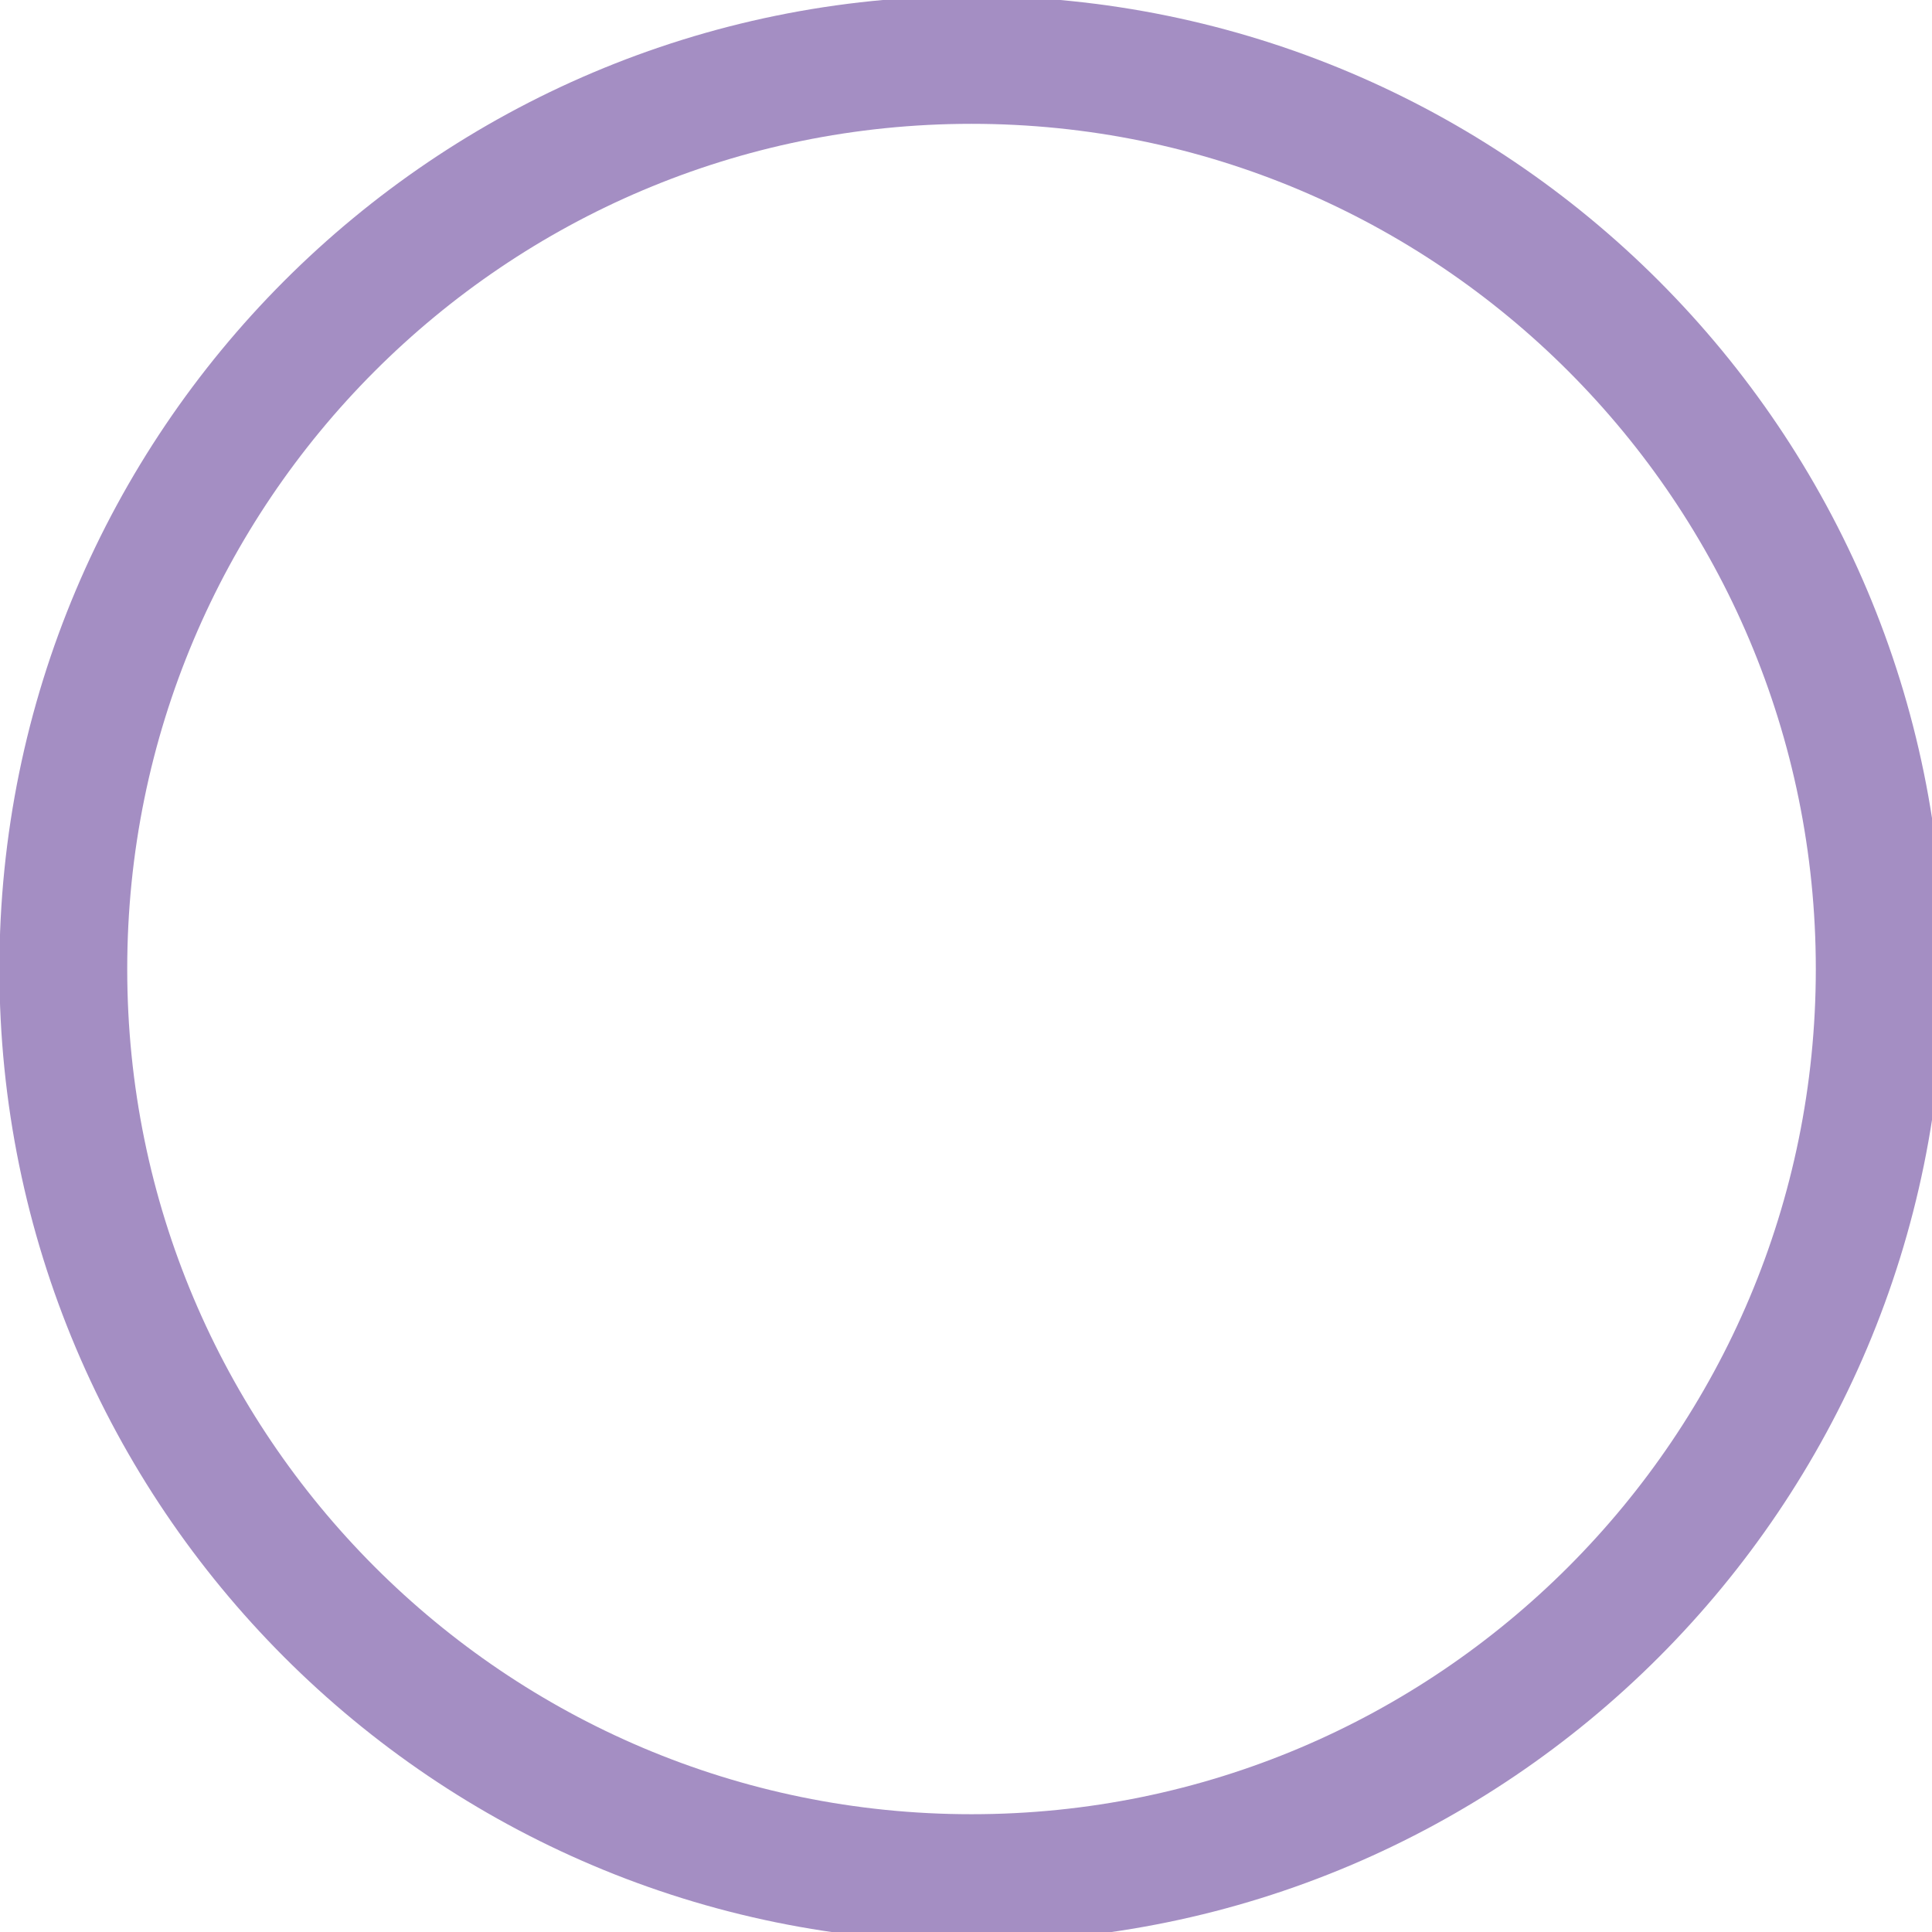
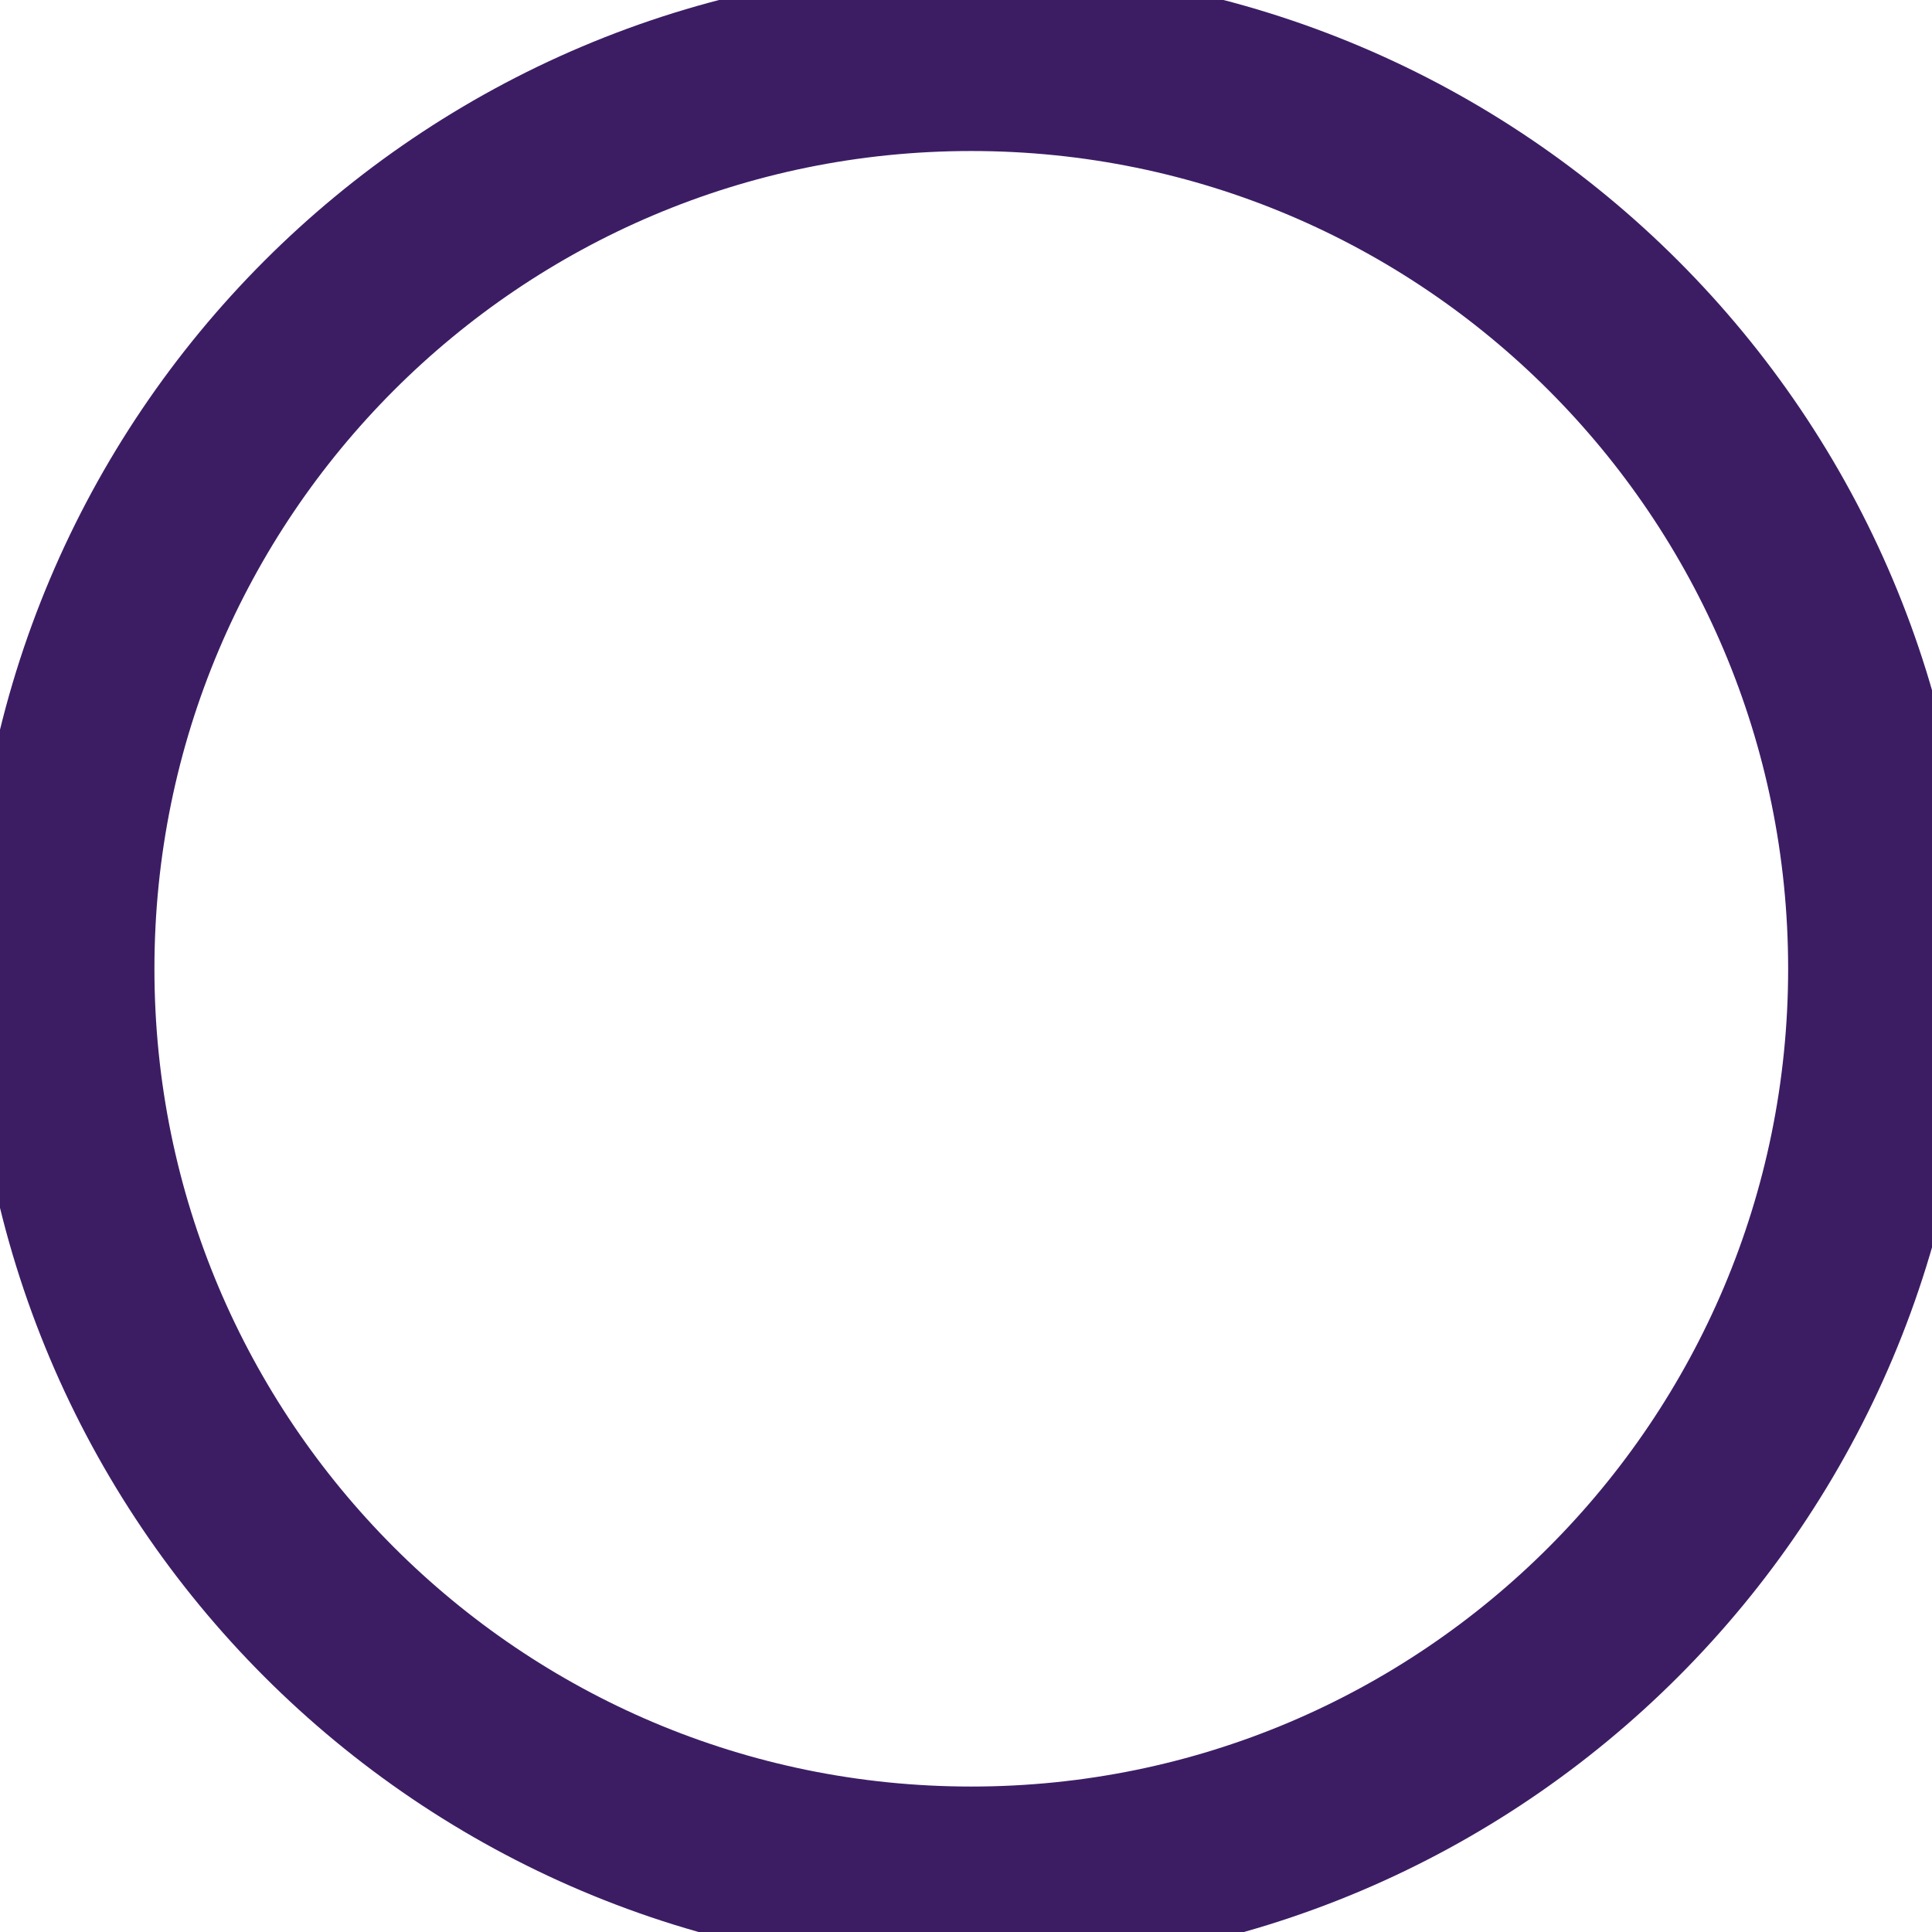
<svg xmlns="http://www.w3.org/2000/svg" width="1000" height="1000" viewBox="0 0 1000 1000" id="svg2" version="1.1">
  <defs id="defs4" />
  <g id="layer1" transform="translate(0,-52.36216)">
-     <ellipse style="opacity:1;fill:none;fill-opacity:1;stroke:#a48ec3;stroke-width:66.165;stroke-miterlimit:4;stroke-dasharray:none;stroke-dashoffset:0;stroke-opacity:1" id="path4136" cx="502.857" cy="553.926" rx="470.089" ry="470.554" />
+     <g id="g4134" transform="matrix(1.000244,0,0,1.000253,-0.2453399,-0.2666714)" style="stroke:#3c1d64;stroke-opacity:1;stroke-width:94.776;stroke-miterlimit:4;stroke-dasharray:none">
+       <ellipse ry="470.554" rx="470.089" cy="553.926" cx="502.857" id="path4136" style="opacity:1;fill:none;fill-opacity:1;stroke:#3c1d64;stroke-width:94.776;stroke-miterlimit:4;stroke-dasharray:none;stroke-dashoffset:0;stroke-opacity:1" />
+     </g>
  </g>
</svg>
